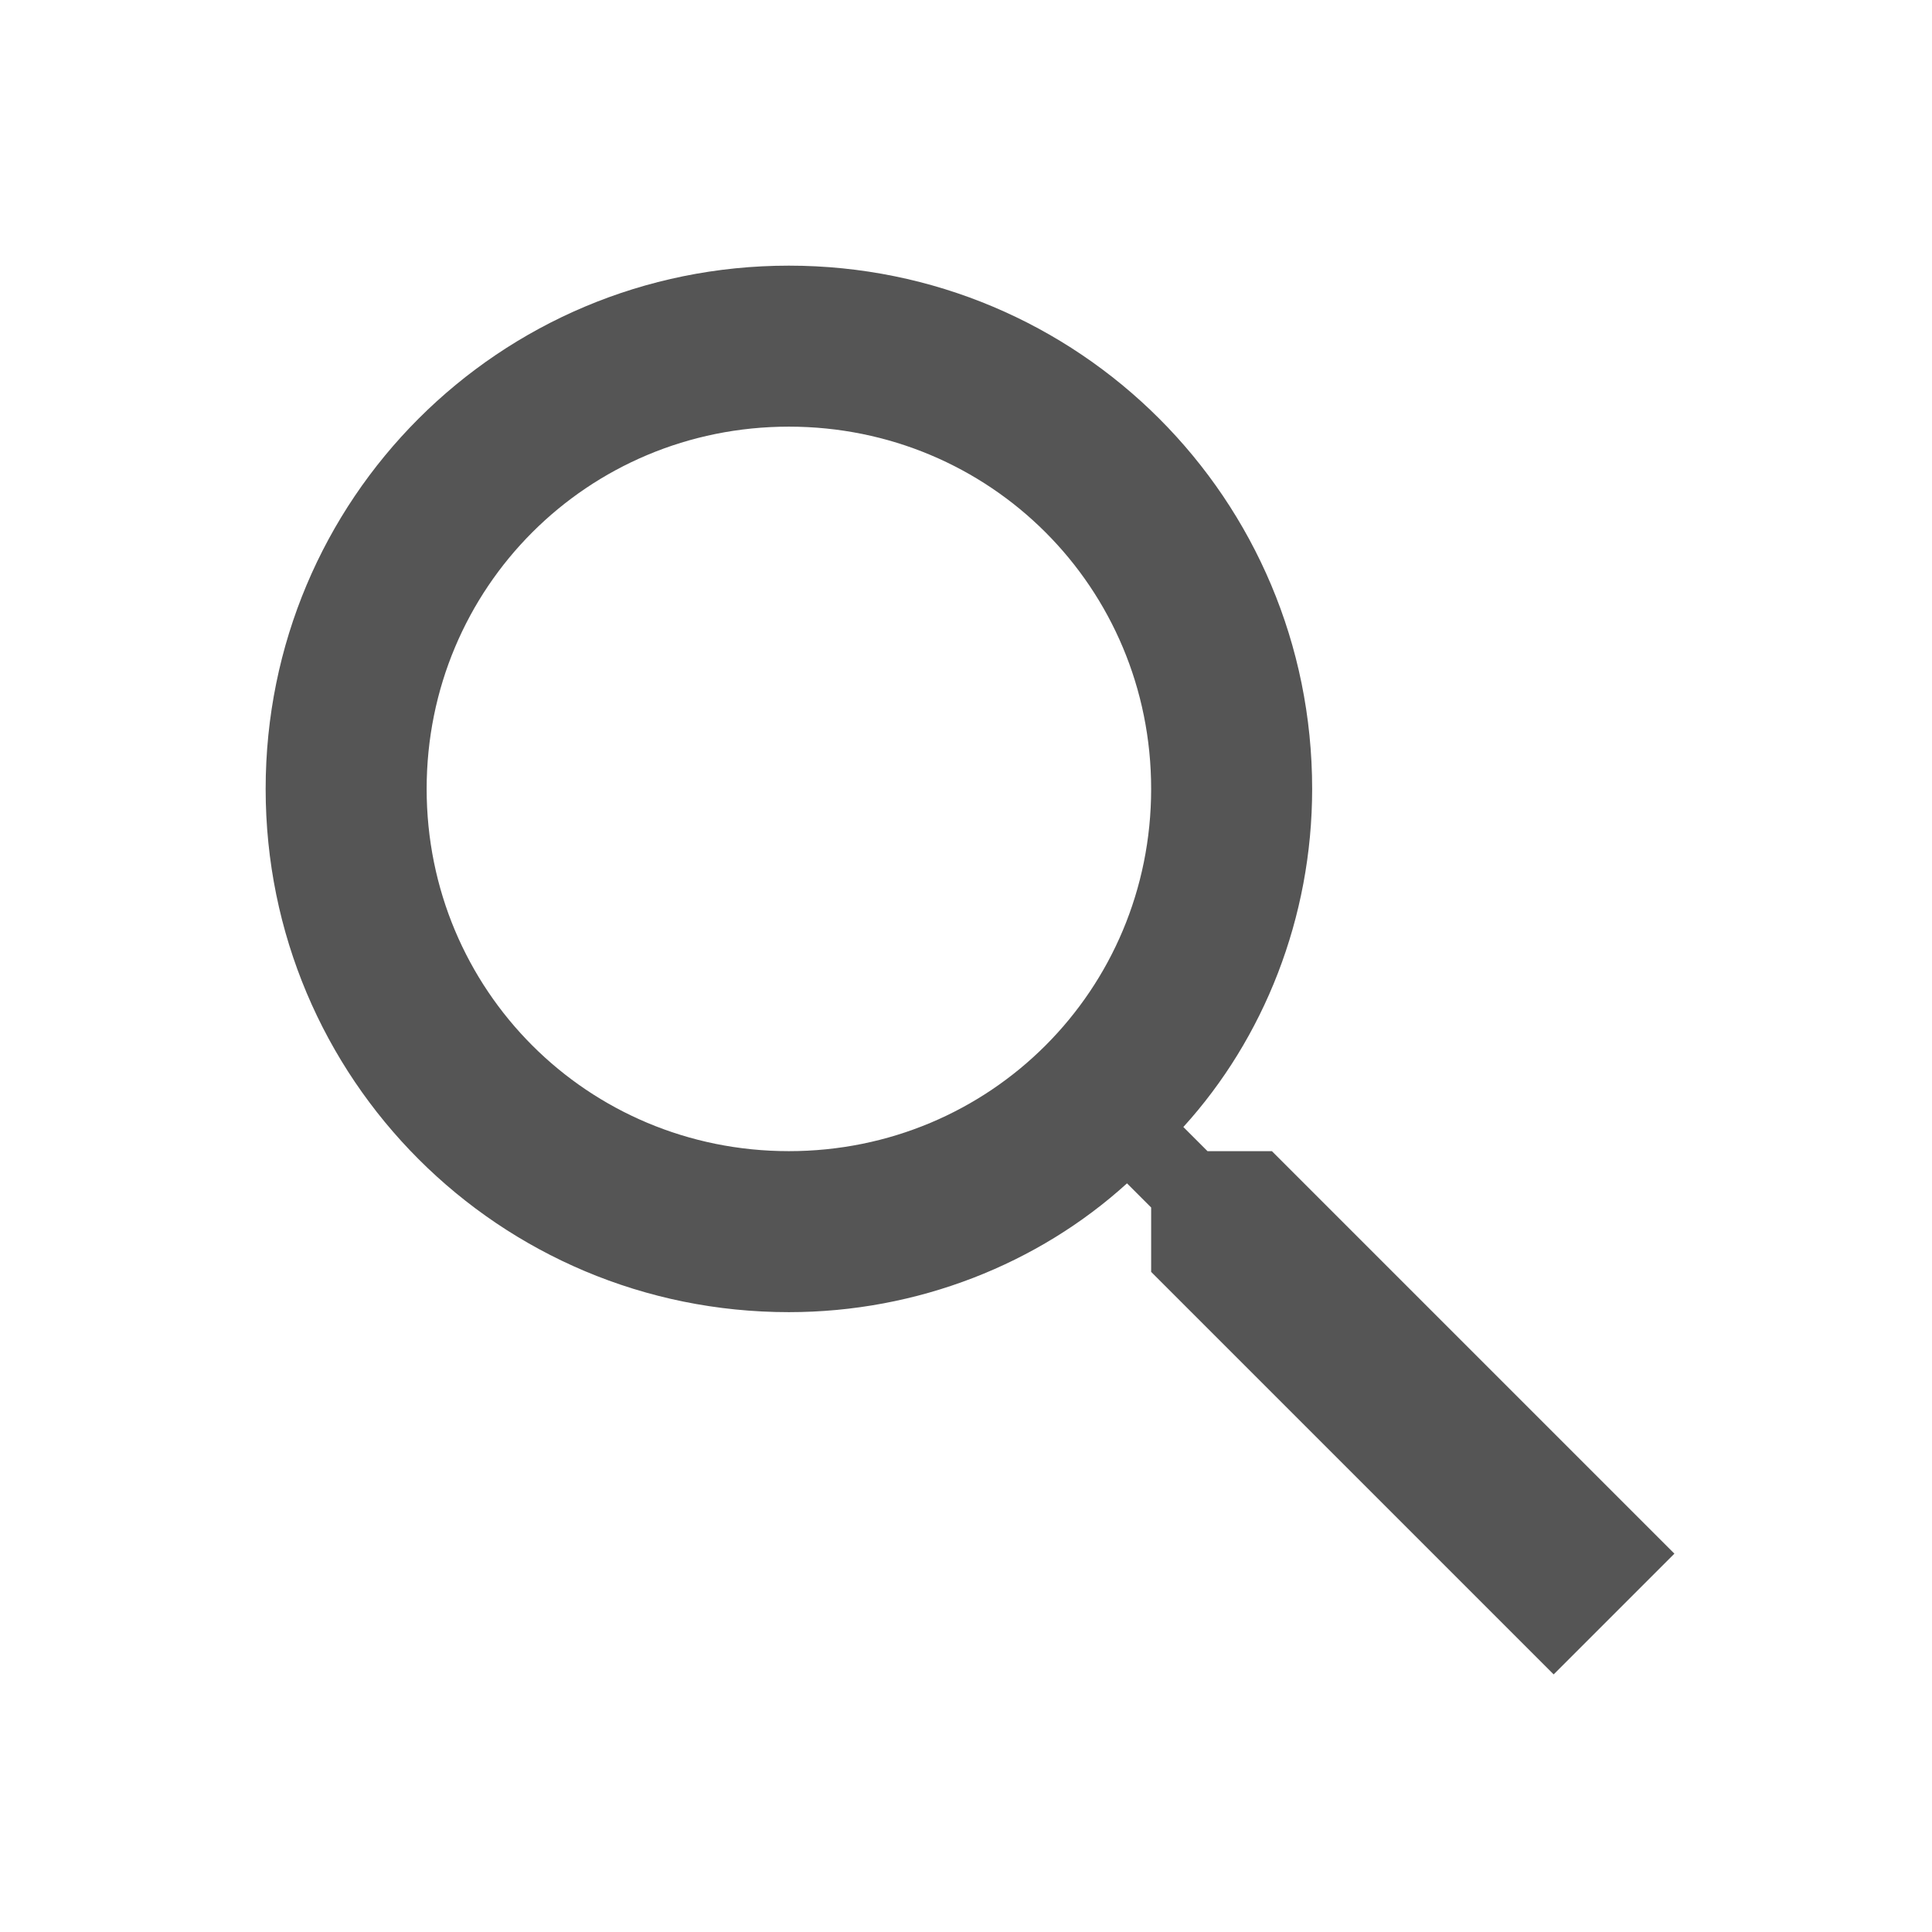
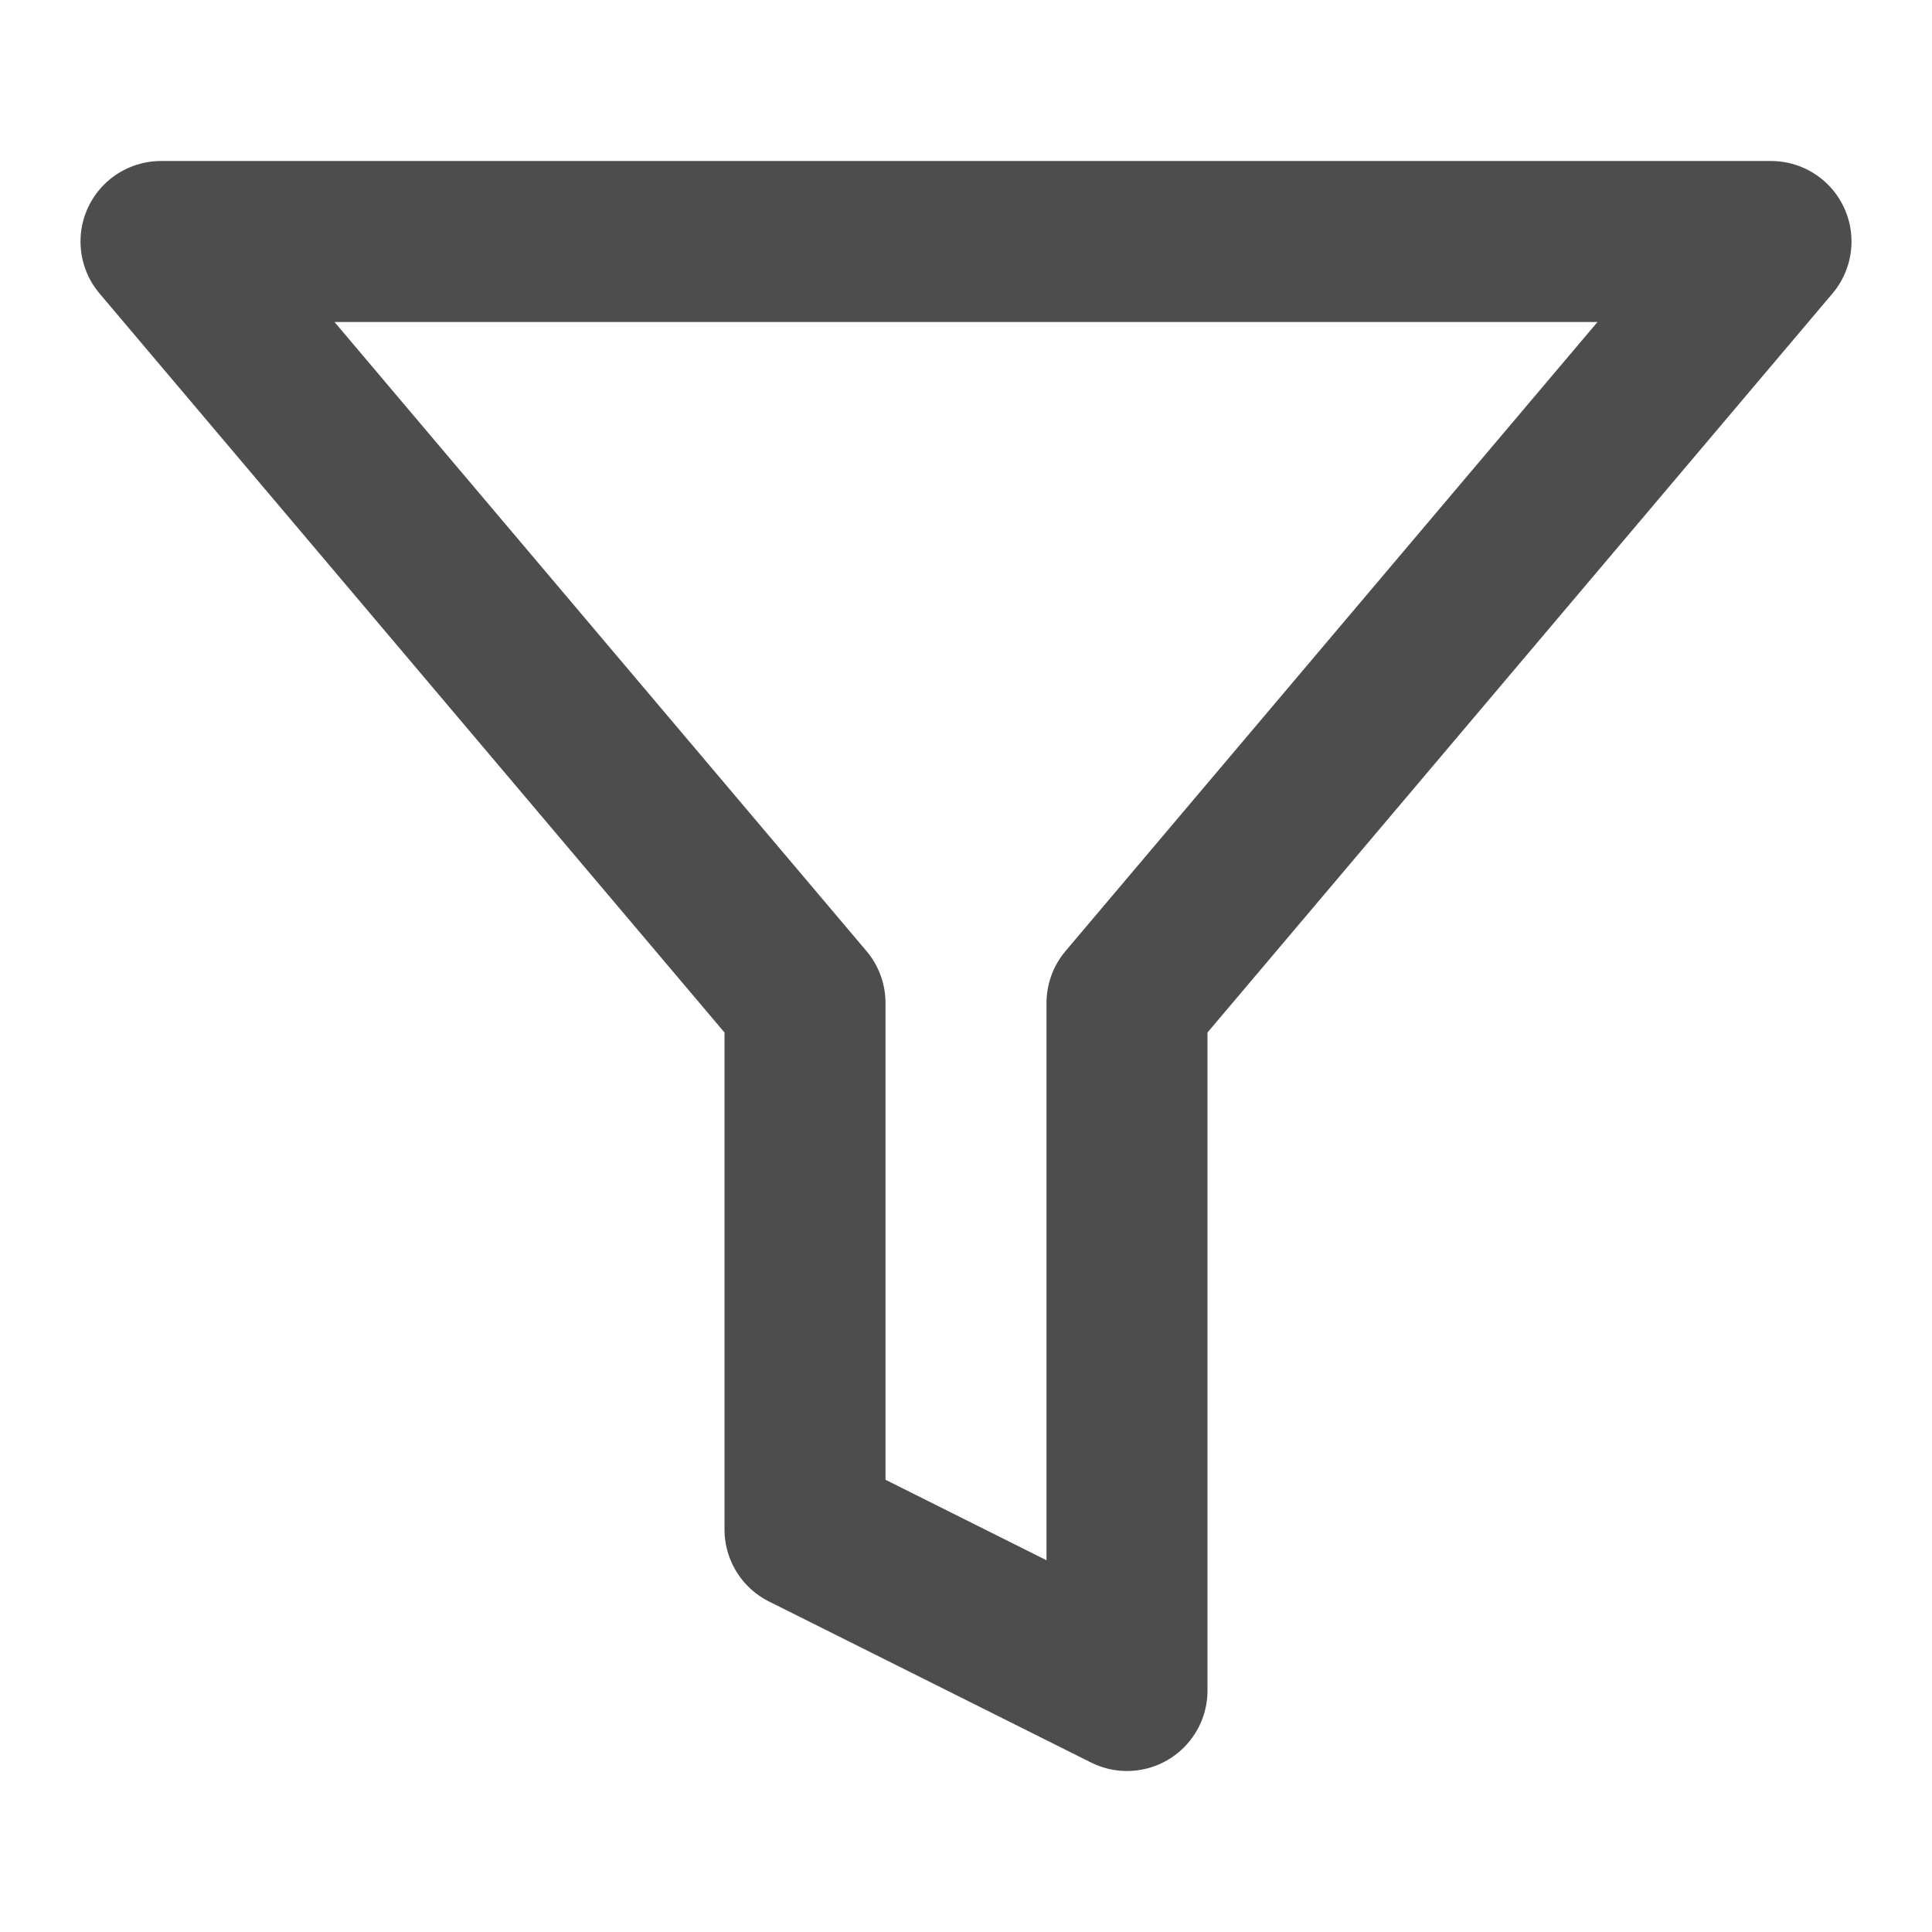
- <svg xmlns="http://www.w3.org/2000/svg" width="24" height="24" version="1.1">
-   <g transform="translate(0,-8)">
-     <path d="m15.8 22.3h-0.8l-0.3-0.3c1-1.1 1.6-2.6 1.6-4.2 0-3.6-2.9-6.5-6.5-6.5-3.6 0-6.5 2.9-6.5 6.5 0 3.6 2.9 6.5 6.5 6.5 1.6 0 3.1-0.6 4.2-1.6l0.3 0.3v0.8l5 5 1.5-1.5-5-5zm-6 0c-2.5 0-4.5-2-4.5-4.5 0-2.5 2-4.5 4.5-4.5 2.5 0 4.5 2 4.5 4.5 0 2.5-2 4.5-4.5 4.5z" fill="#555" />
-   </g>
+ <svg xmlns="http://www.w3.org/2000/svg" width="24" height="24" viewBox="0 0 24 24" fill="none" stroke="#000" stroke-width="2" stroke-linecap="round" stroke-linejoin="round" version="1.1" id="svg4">
+   <defs id="defs8" />
+   <polygon points="22 3 2 3 10 12.46 10 19 14 21 14 12.46 22 3" id="polygon2" style="fill:none;stroke:#4d4d4d" />
</svg>
